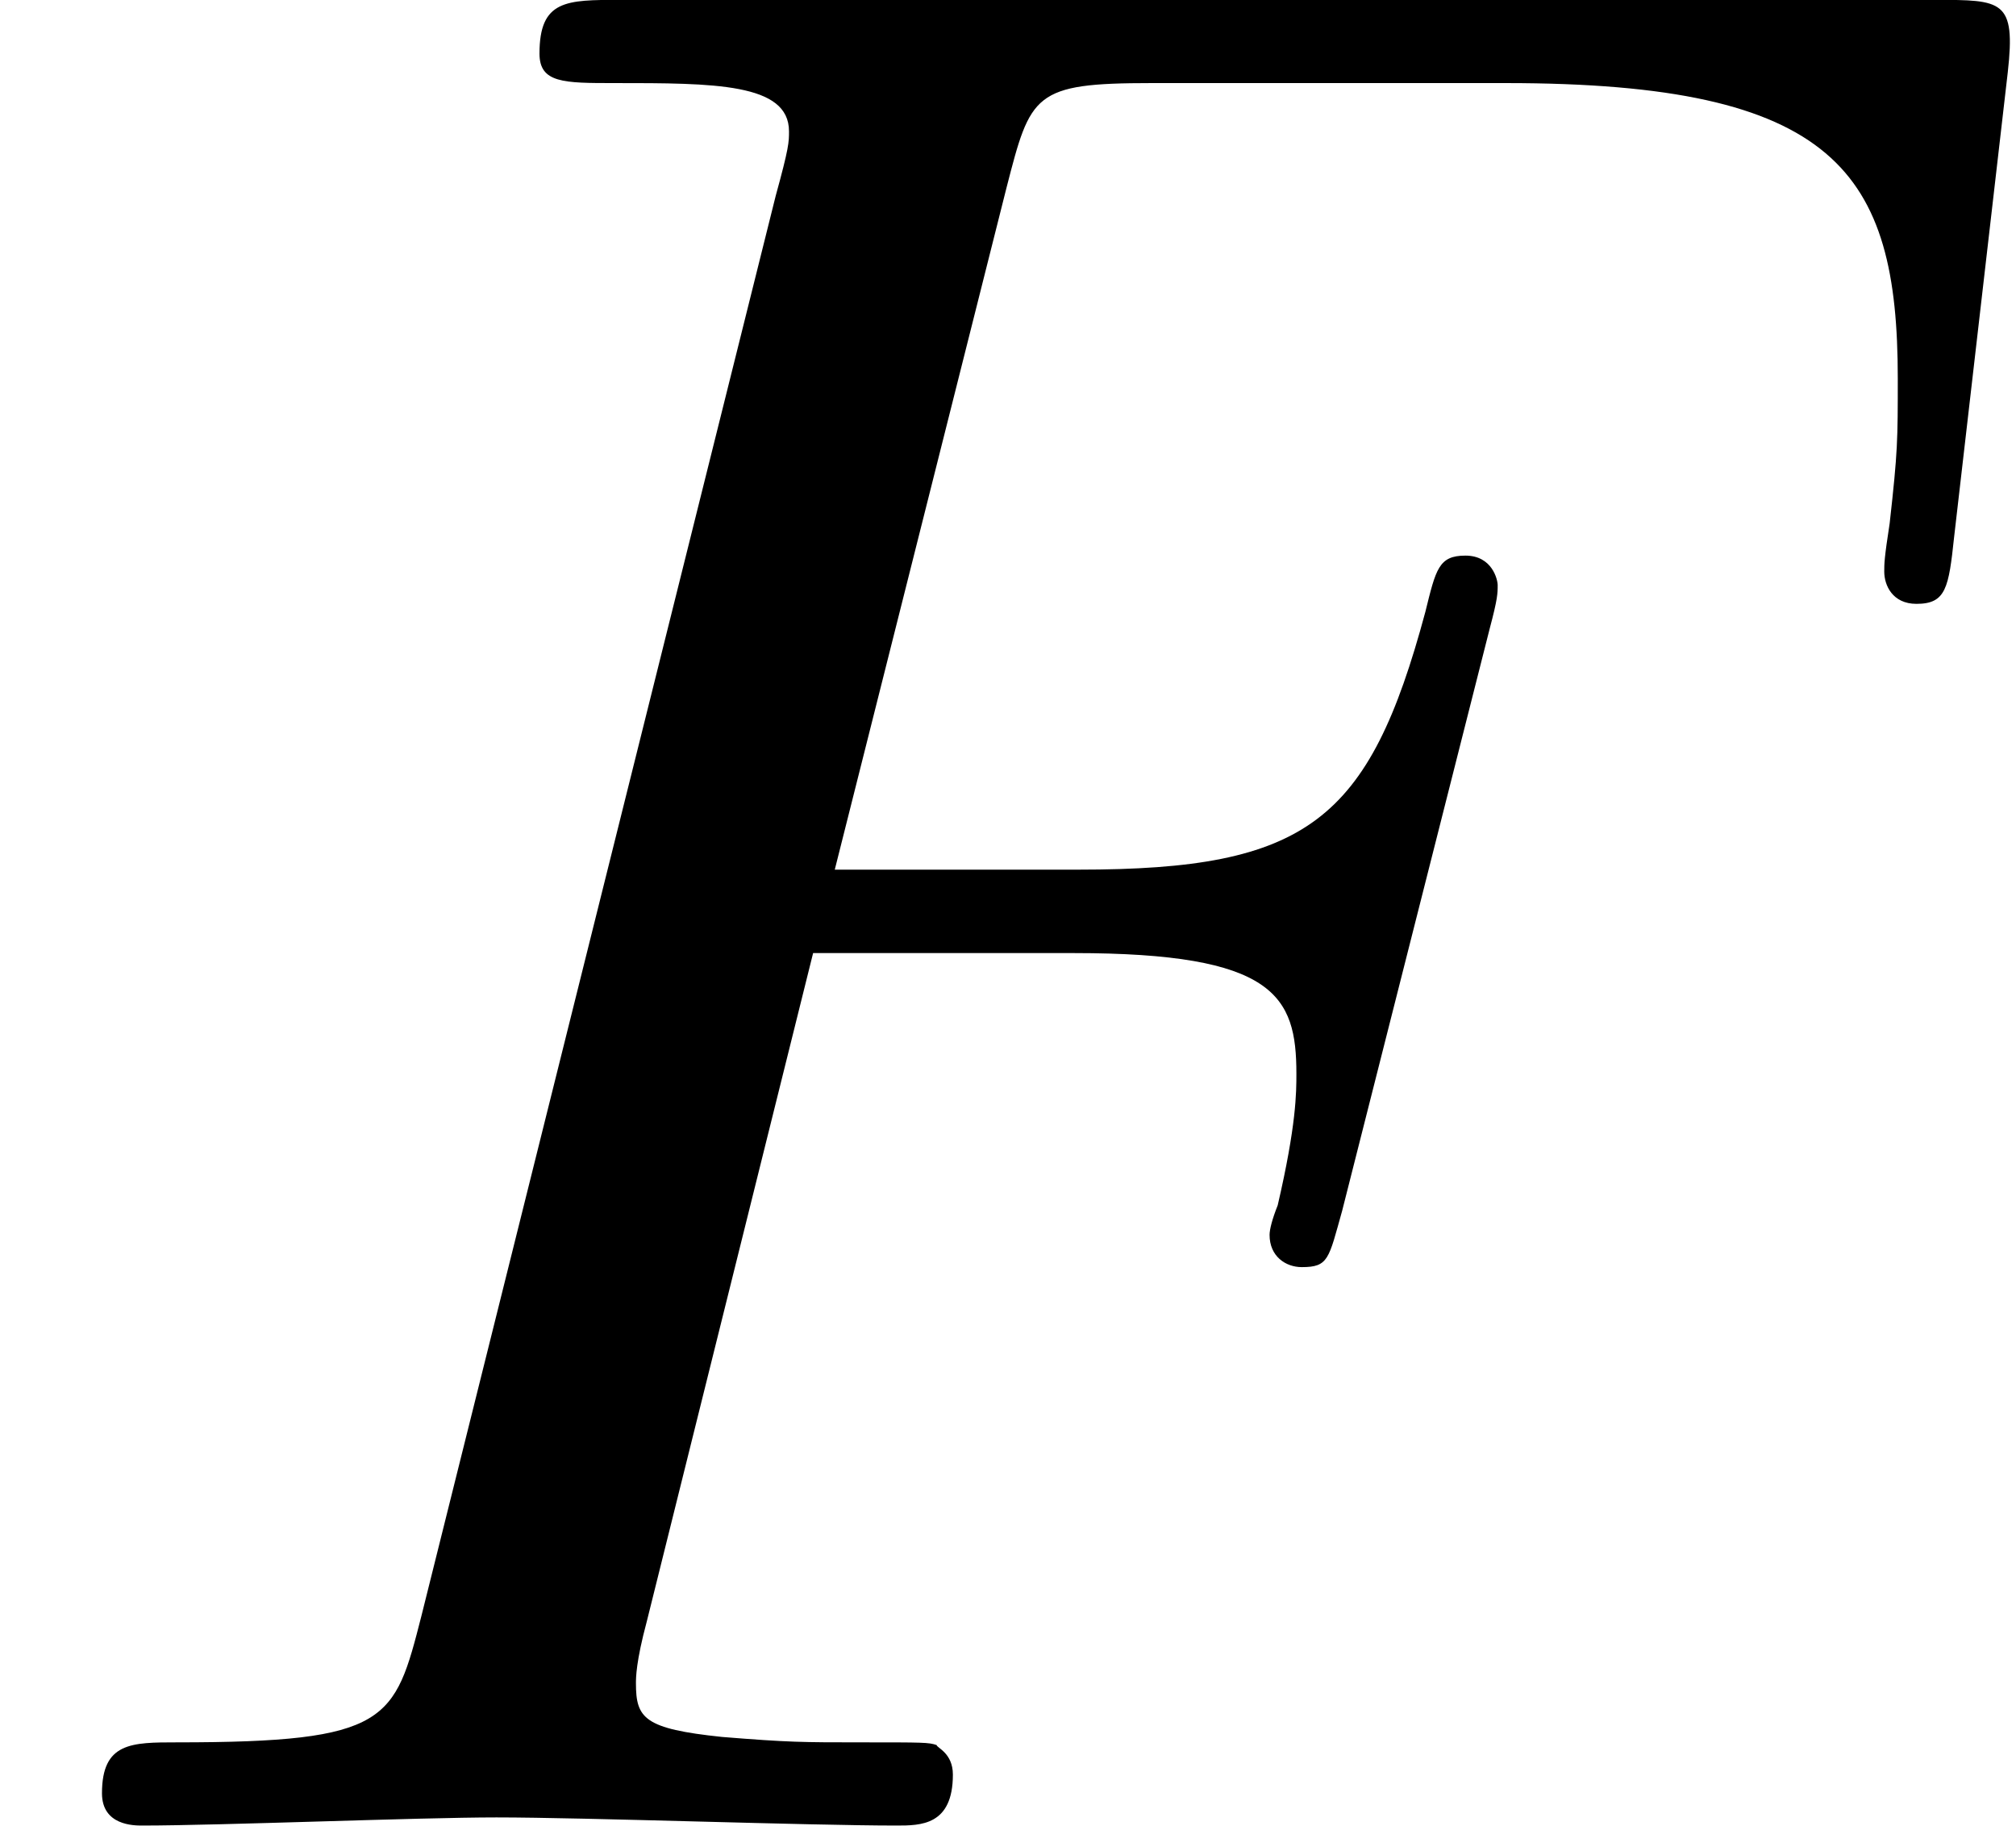
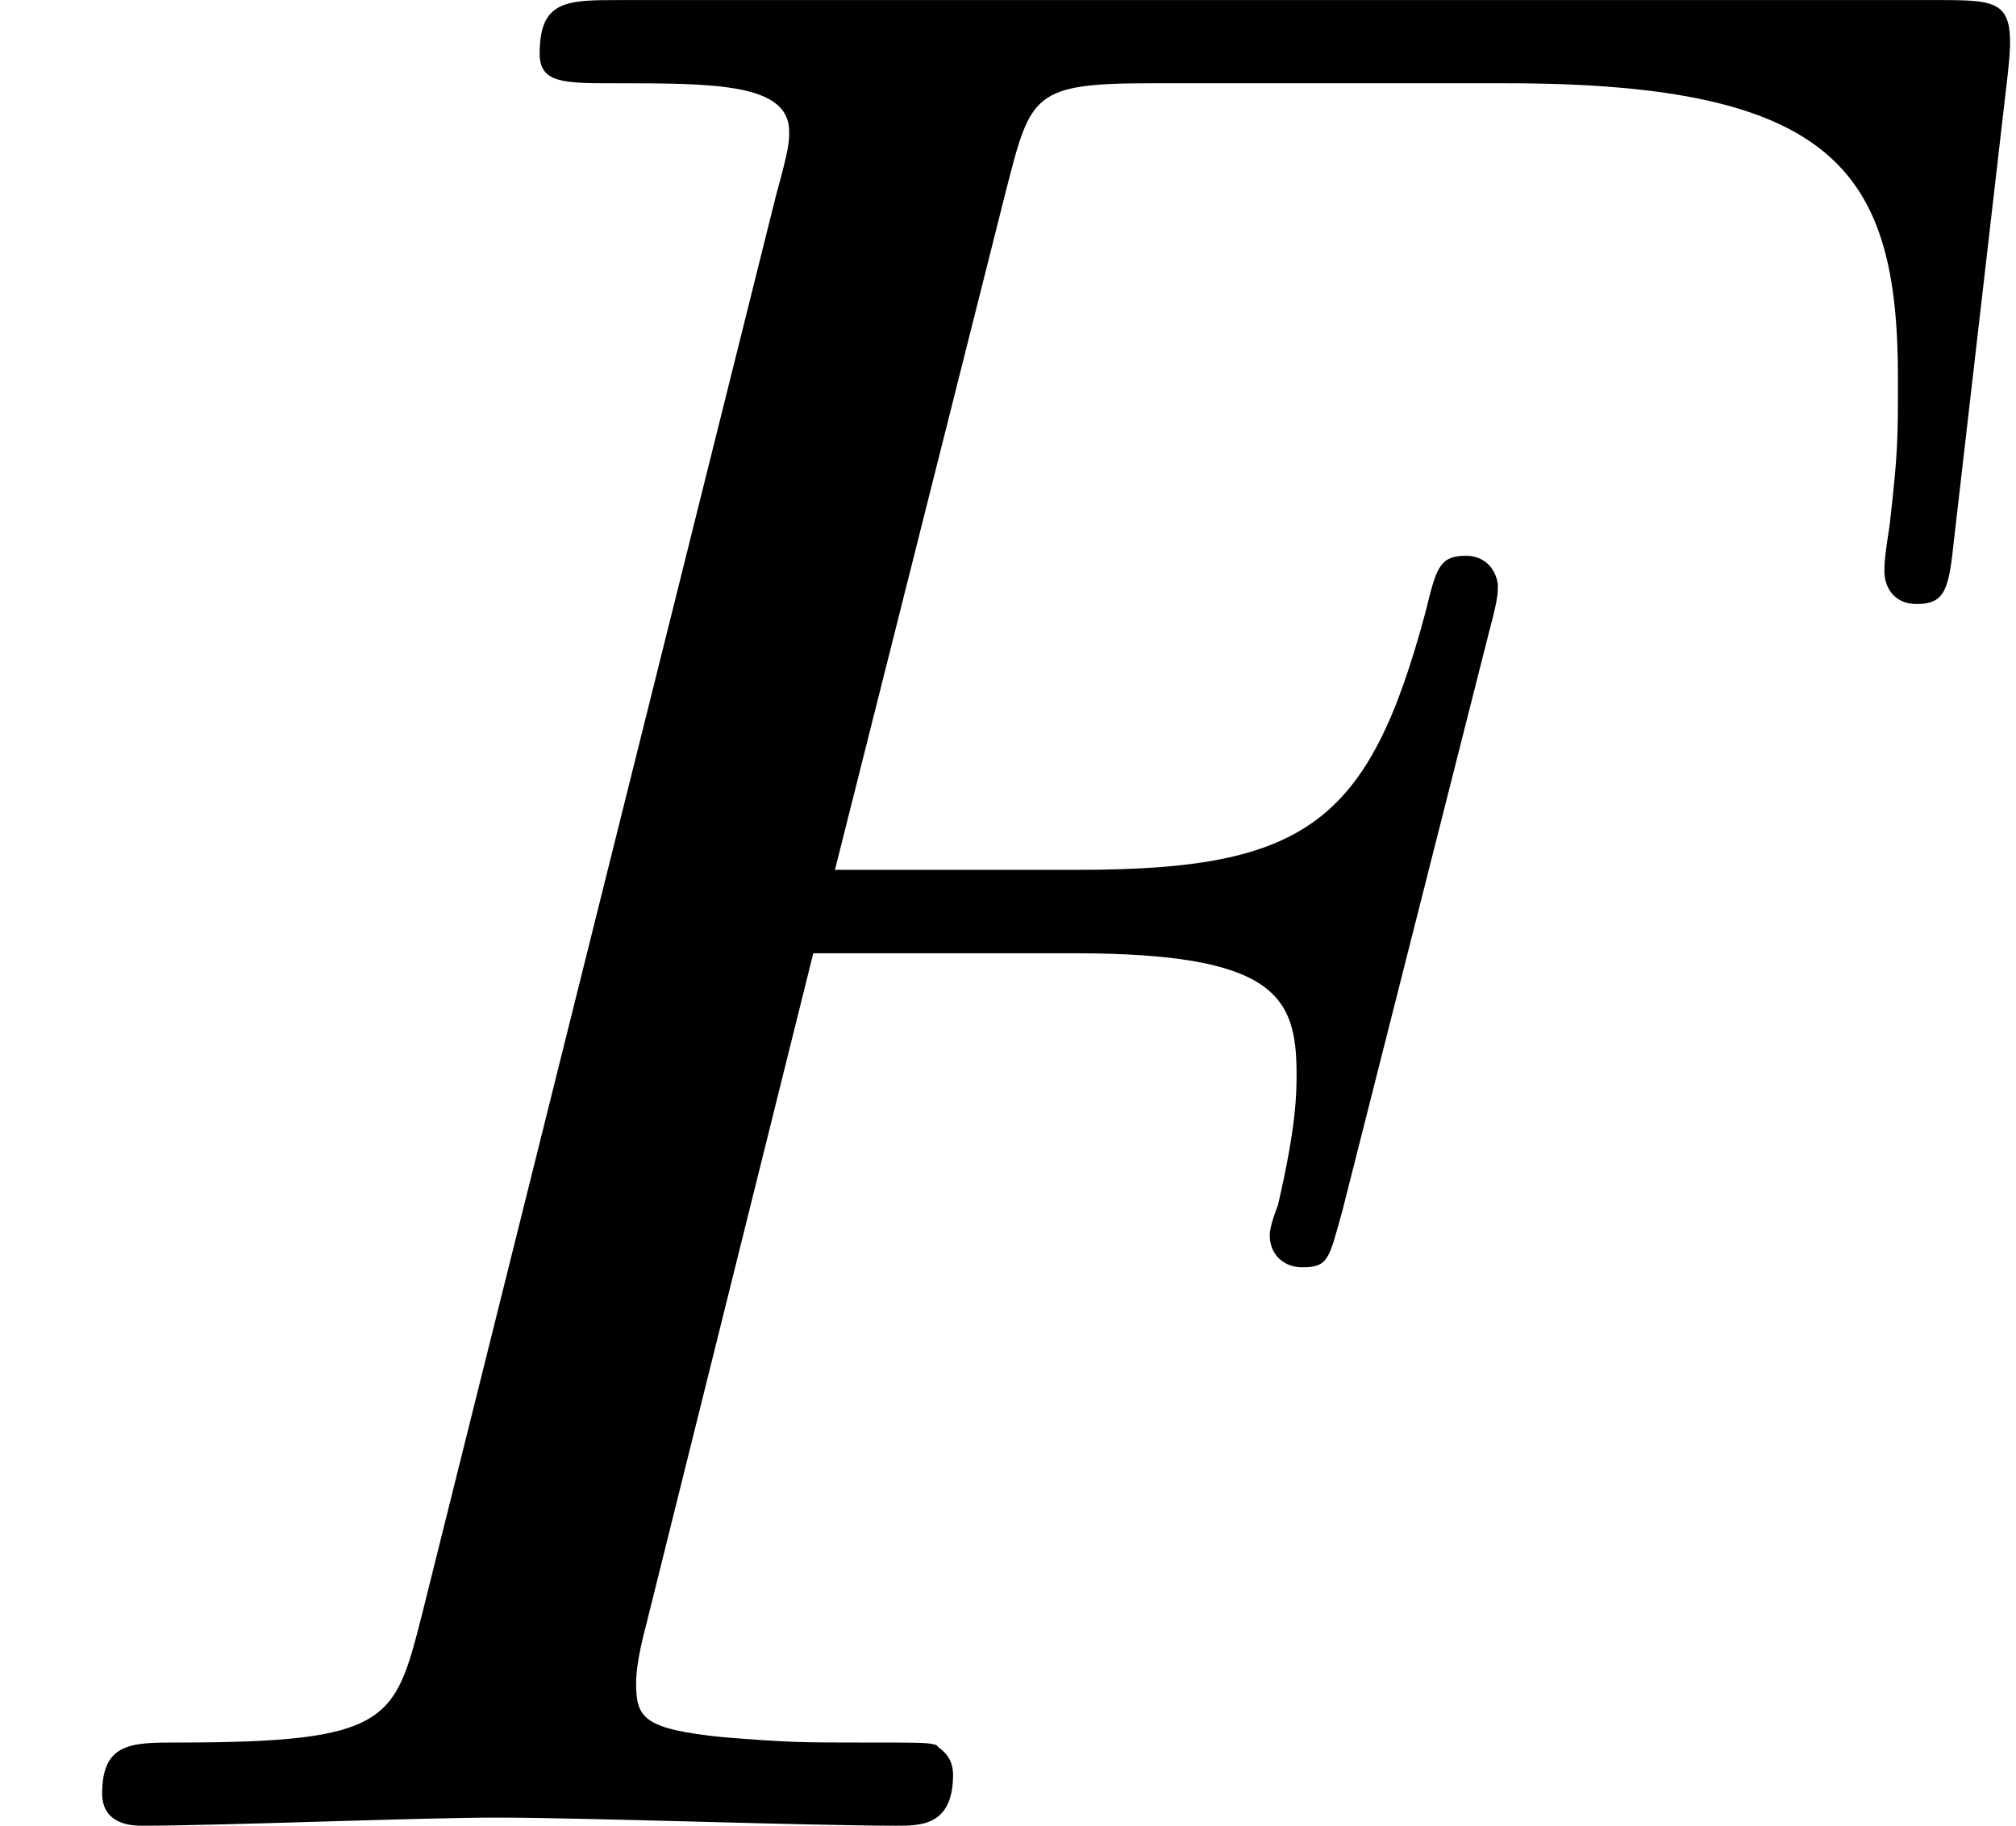
- <svg xmlns="http://www.w3.org/2000/svg" xmlns:xlink="http://www.w3.org/1999/xlink" version="1.1" width="11.47pt" height="10.385pt" viewBox="25.66 253.577 11.47 10.385">
+ <svg xmlns="http://www.w3.org/2000/svg" xmlns:xlink="http://www.w3.org/1999/xlink" version="1.1" width="11.47pt" height="10.385pt" viewBox="101.777 87.599 11.47 10.385">
  <defs>
    <path id="g18-70" d="M3.305-3.545H4.364C5.182-3.545 5.269-3.371 5.269-3.055C5.269-2.978 5.269-2.847 5.193-2.52C5.171-2.465 5.16-2.422 5.16-2.4C5.16-2.313 5.225-2.269 5.291-2.269C5.4-2.269 5.4-2.302 5.455-2.498L6.055-4.865C6.087-4.985 6.087-5.007 6.087-5.04C6.087-5.062 6.065-5.16 5.956-5.16S5.836-5.105 5.793-4.931C5.564-4.08 5.313-3.884 4.385-3.884H3.393L4.091-6.655C4.189-7.036 4.2-7.08 4.68-7.08H6.12C7.462-7.08 7.713-6.72 7.713-5.88C7.713-5.629 7.713-5.585 7.68-5.291C7.658-5.149 7.658-5.127 7.658-5.095C7.658-5.04 7.691-4.964 7.789-4.964C7.909-4.964 7.92-5.029 7.942-5.236L8.16-7.124C8.193-7.418 8.138-7.418 7.865-7.418H2.52C2.302-7.418 2.193-7.418 2.193-7.2C2.193-7.08 2.291-7.08 2.498-7.08C2.902-7.08 3.207-7.08 3.207-6.884C3.207-6.84 3.207-6.818 3.153-6.622L1.713-.851C1.604-.425 1.582-.338 .72-.338C.535-.338 .415-.338 .415-.131C.415 0 .545 0 .578 0C.895 0 1.702-.033 2.018-.033C2.378-.033 3.284 0 3.644 0C3.742 0 3.873 0 3.873-.207C3.873-.295 3.807-.316 3.807-.327C3.775-.338 3.753-.338 3.502-.338C3.262-.338 3.207-.338 2.935-.36C2.618-.393 2.585-.436 2.585-.578C2.585-.6 2.585-.665 2.629-.829L3.305-3.545Z" />
  </defs>
  <g id="page1" transform="matrix(1.4 0 0 1.4 0 0)">
-     <use x="18.328" y="188.544" xlink:href="#g18-70" />
+     <use x="72.698" y="69.989" xlink:href="#g18-70" />
  </g>
</svg>
